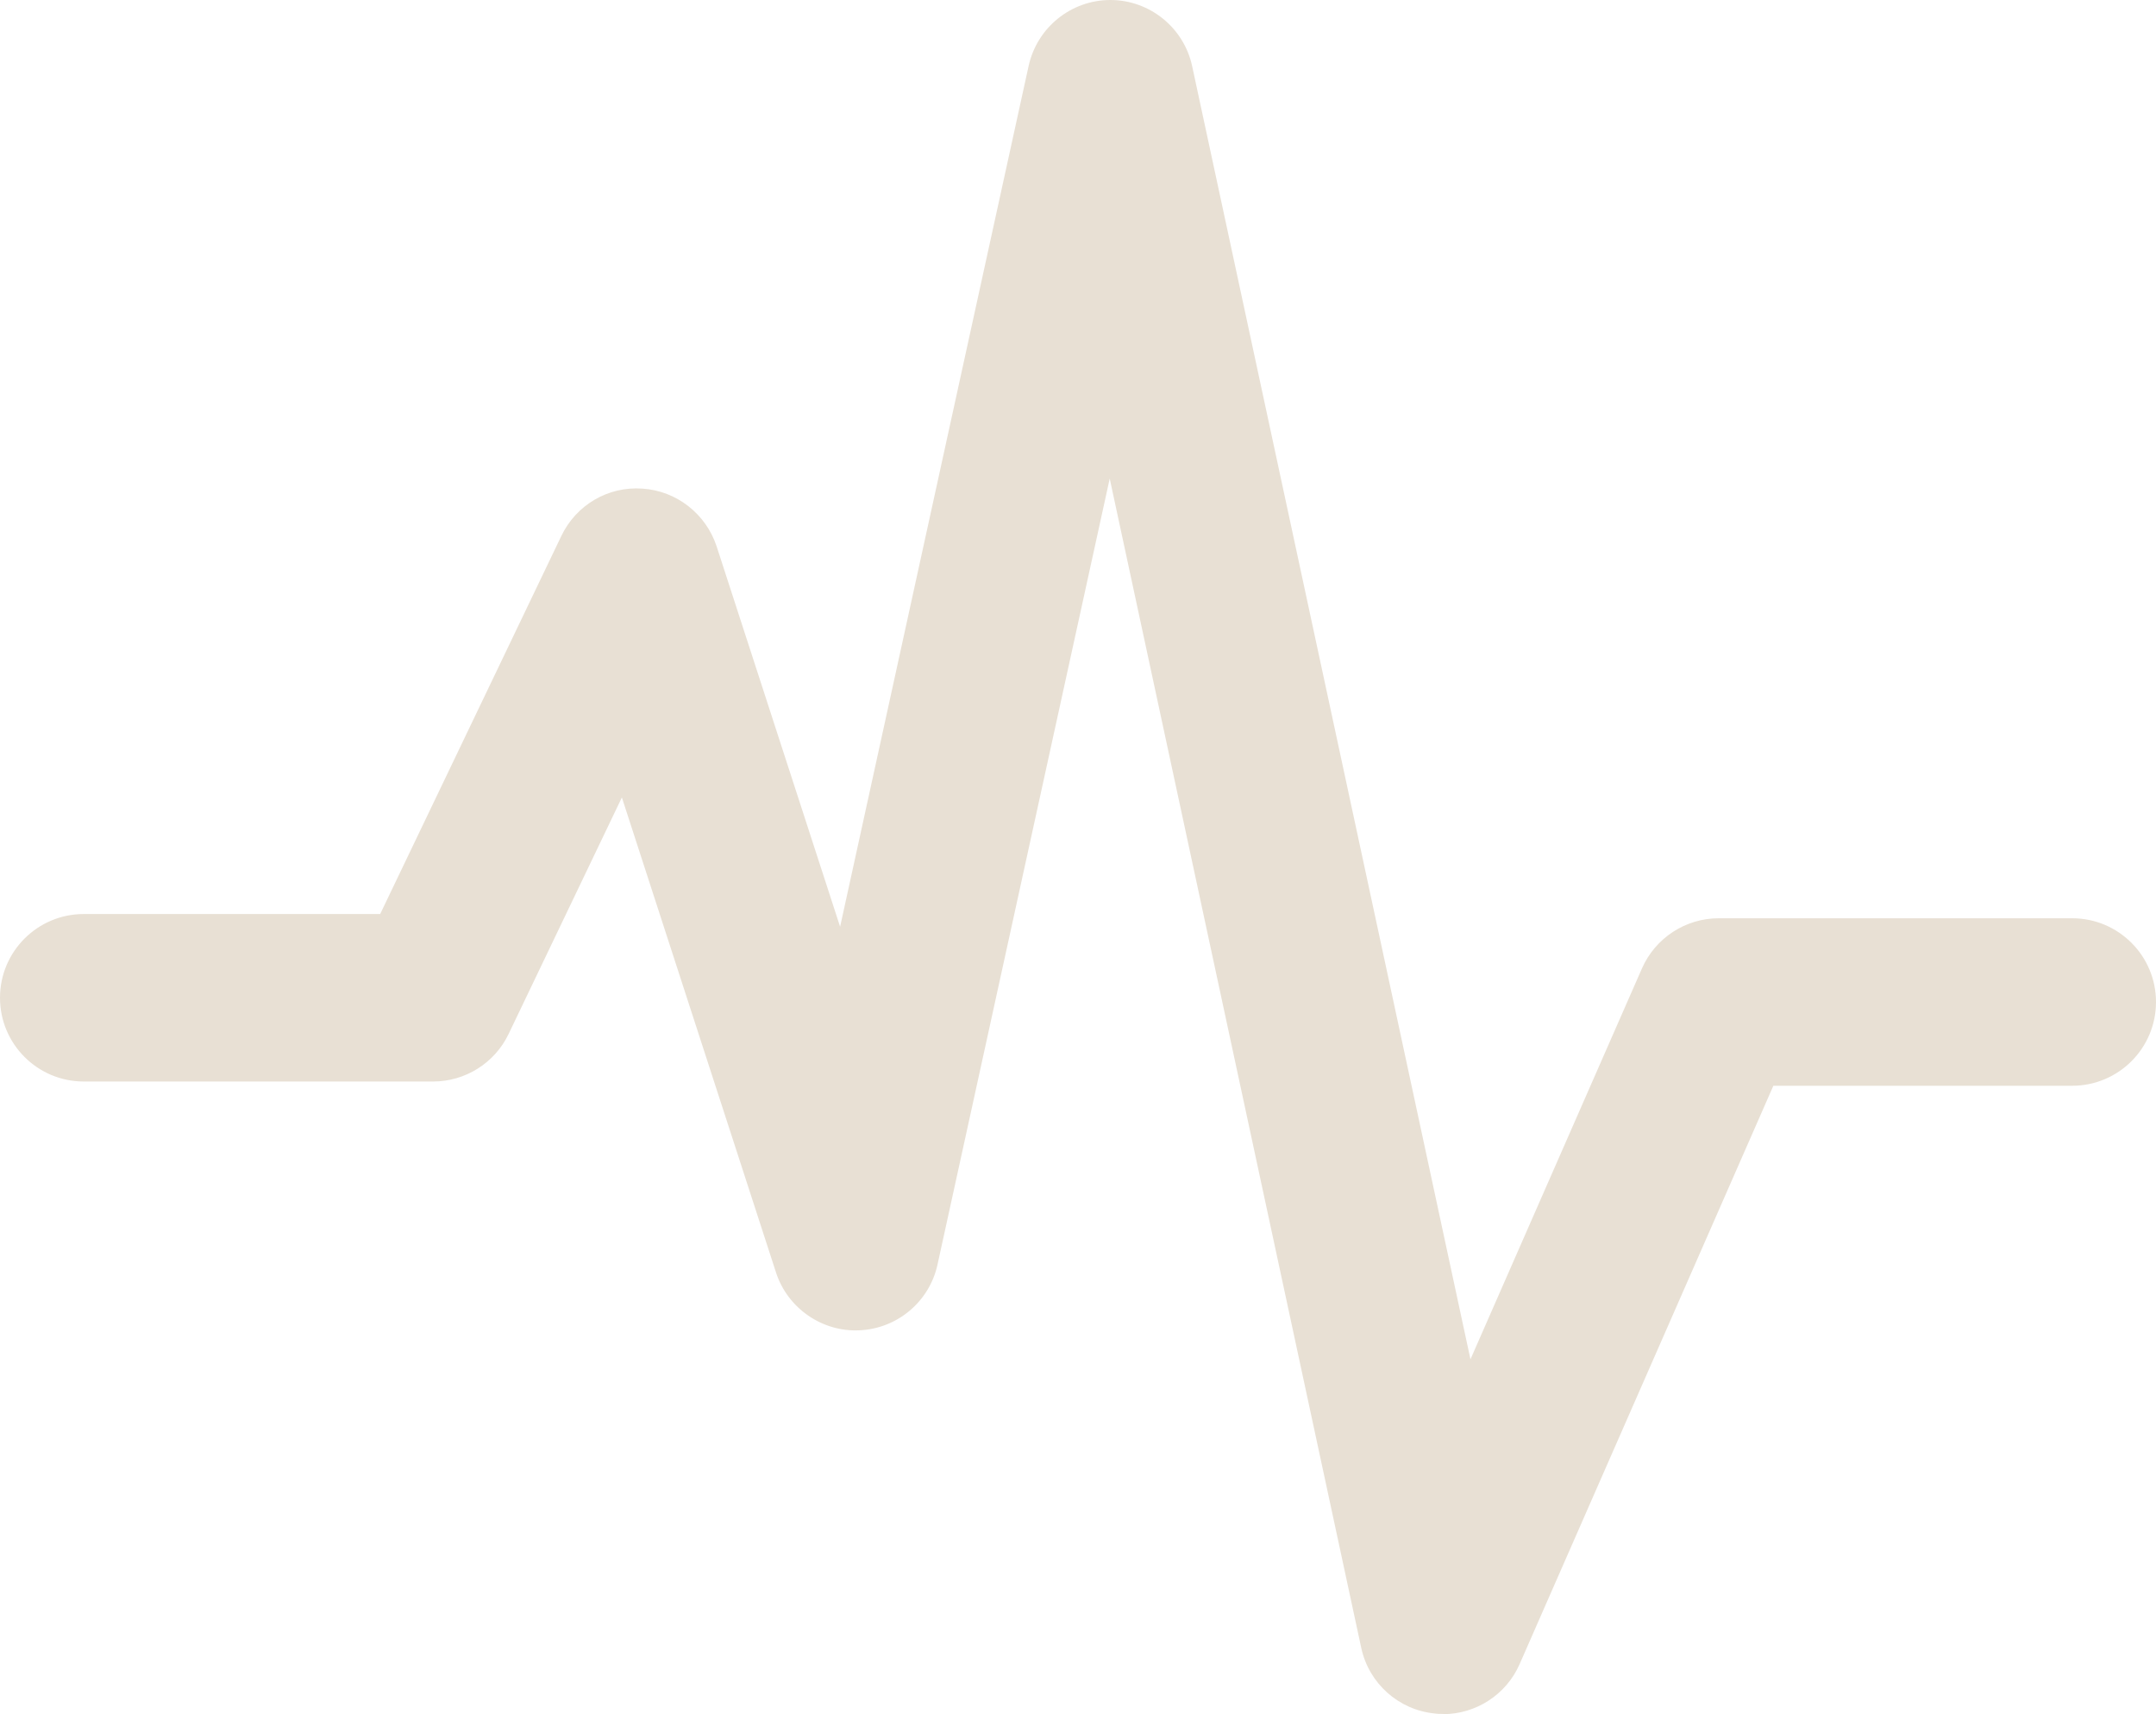
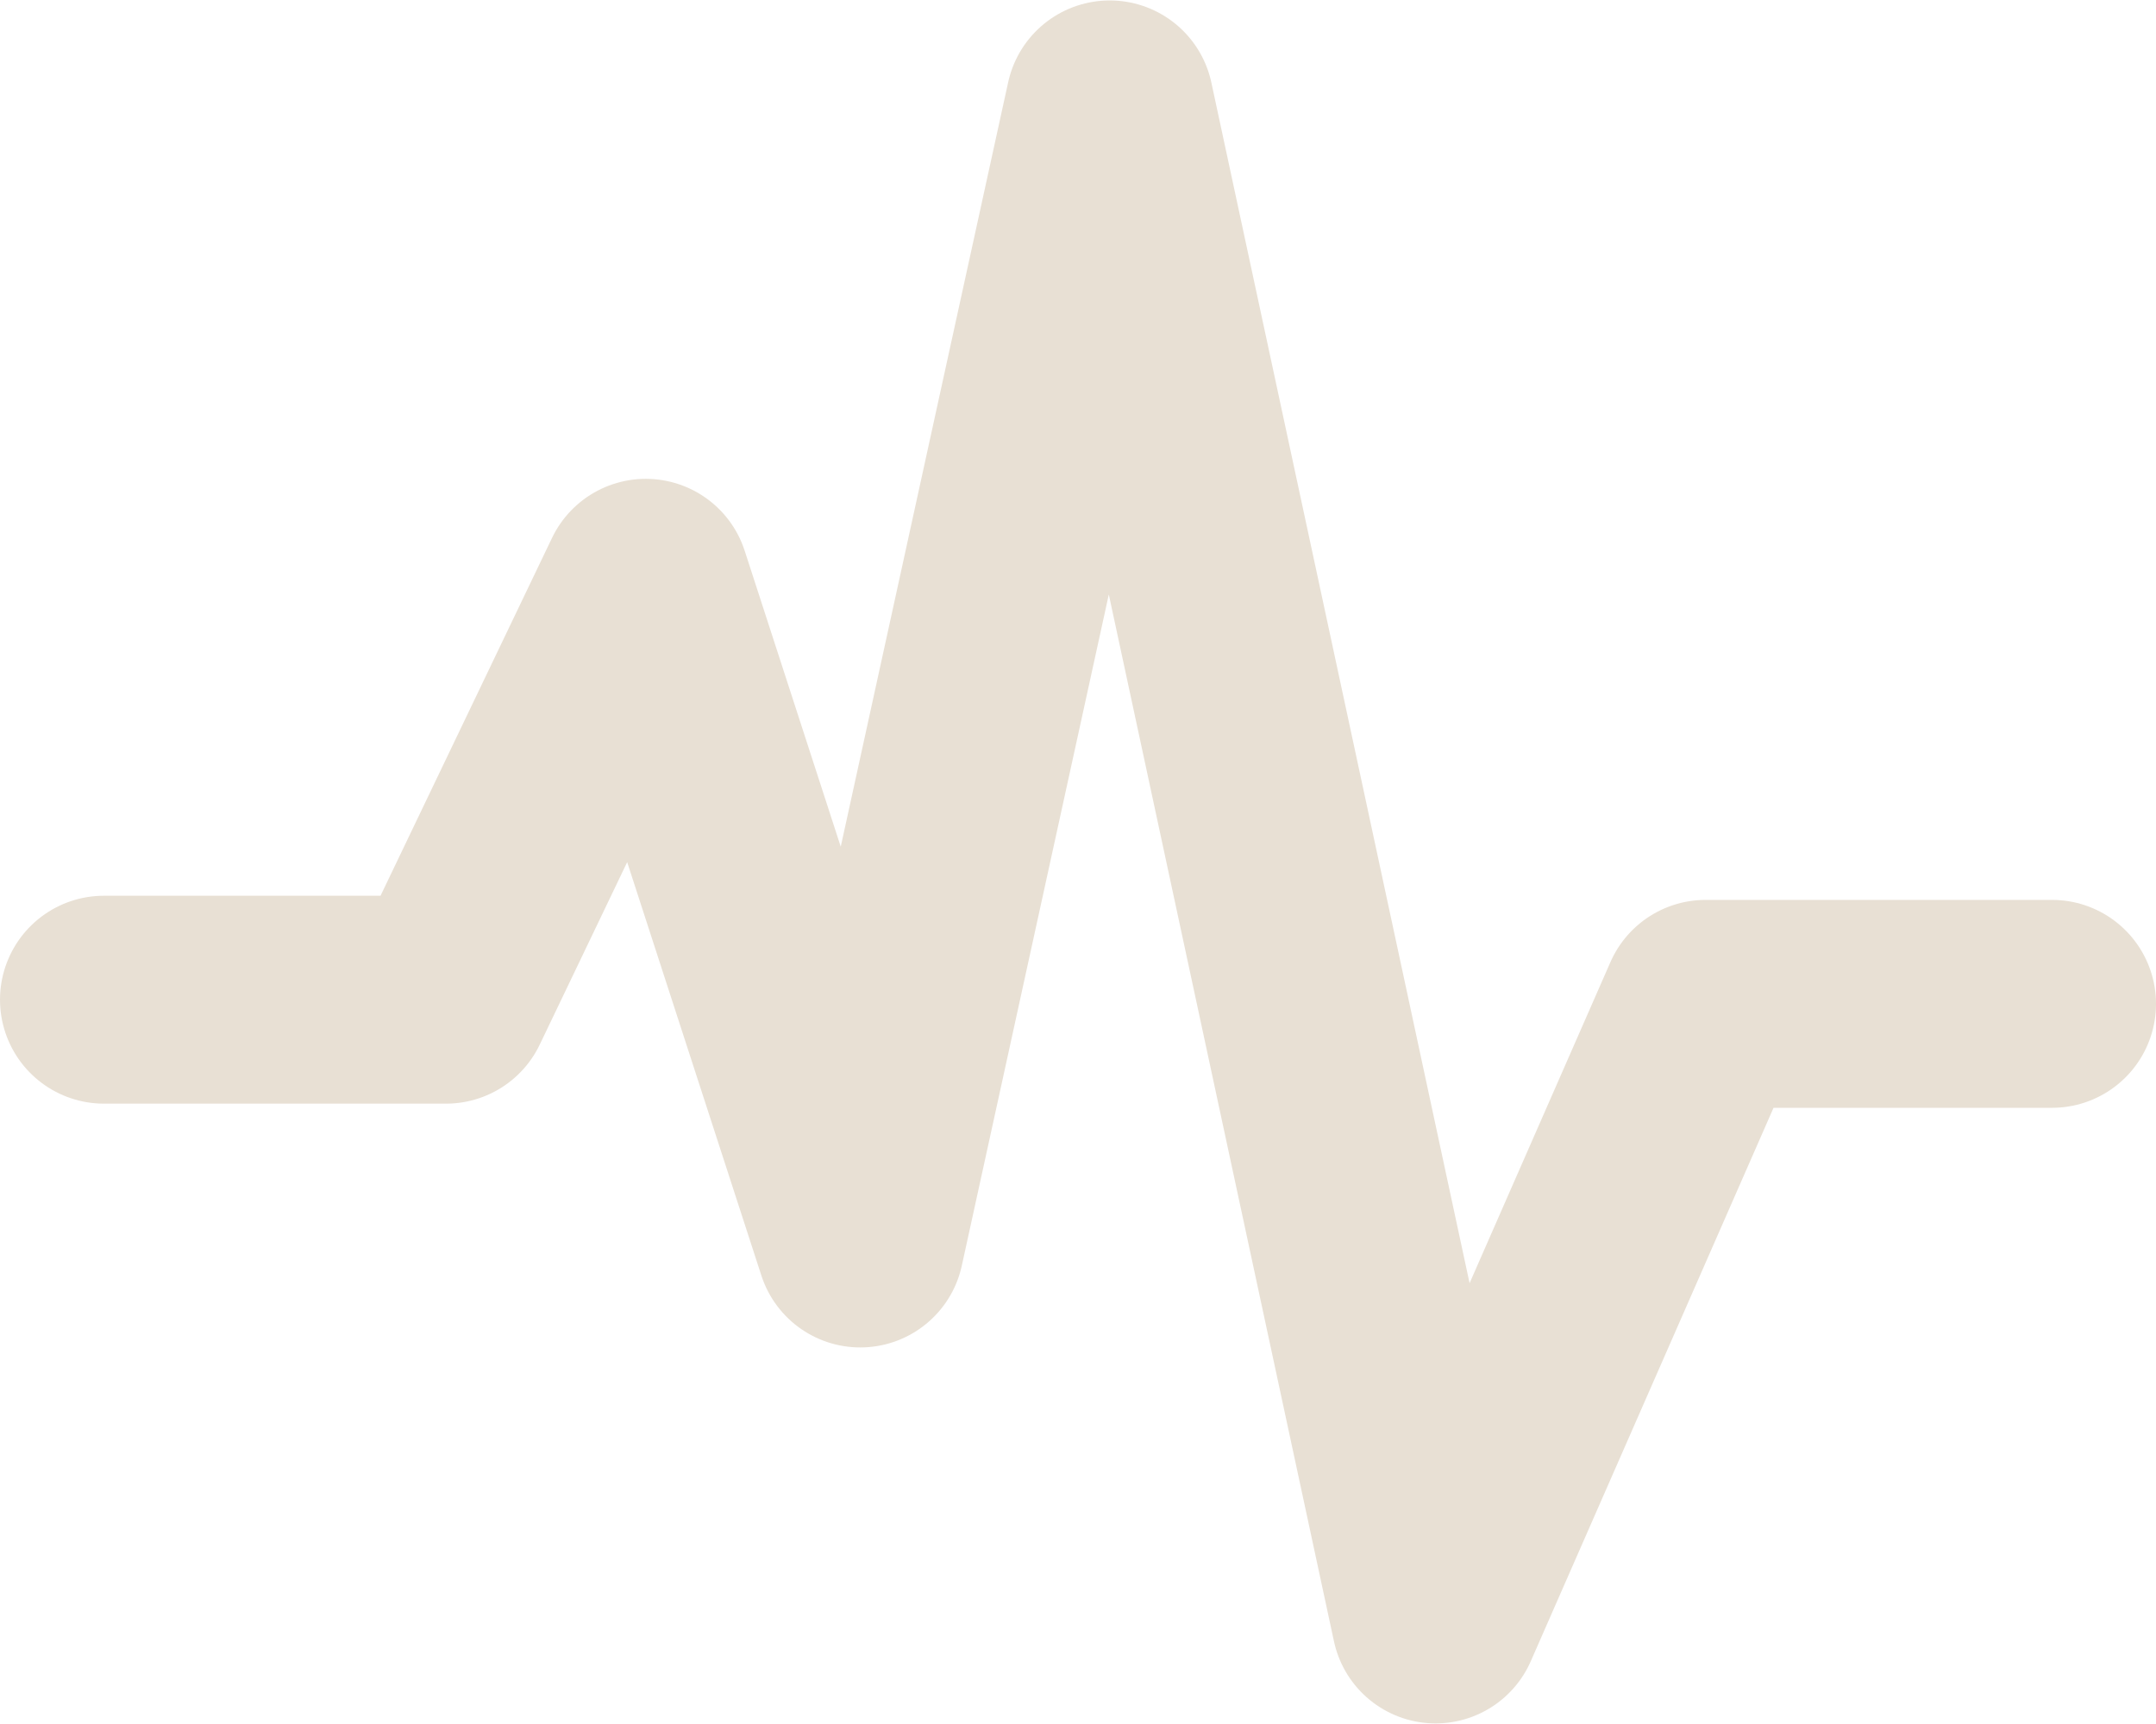
- <svg xmlns="http://www.w3.org/2000/svg" id="Layer_2" data-name="Layer 2" viewBox="0 0 96.52 76.75">
-   <defs>
-     <style>
-       .cls-1 {
-         fill: #e8e0d4;
-       }
-     </style>
-   </defs>
-   <g id="Layer_1-2" data-name="Layer 1">
-     <path class="cls-1" d="M64.61,76.75c-.13,0-.25,0-.38-.02-1.62-.16-2.95-1.35-3.29-2.94l-11.26-52.36-7.71,35.2c-.36,1.65-1.79,2.86-3.48,2.94-1.67.09-3.23-.98-3.75-2.59l-6.9-21.27-5.07,10.59c-.62,1.3-1.94,2.13-3.38,2.13H3.75c-2.07,0-3.75-1.68-3.75-3.75s1.68-3.75,3.75-3.75h13.27l8.11-16.93c.66-1.38,2.08-2.23,3.63-2.12,1.53.1,2.84,1.13,3.32,2.58l5.53,17.04L46.05,2.95c.38-1.72,1.9-2.95,3.66-2.95h0c1.76,0,3.29,1.24,3.66,2.96l12.46,57.91,7.68-17.51c.6-1.36,1.95-2.24,3.43-2.24h15.83c2.07,0,3.75,1.68,3.75,3.75s-1.68,3.75-3.75,3.75h-13.38l-11.36,25.9c-.6,1.37-1.96,2.24-3.43,2.24Z" />
-   </g>
+ <svg xmlns="http://www.w3.org/2000/svg" viewBox="-1 -1 98.52 78.75" fill="none" stroke="#e8e0d4" stroke-width="9.5" stroke-linecap="round" stroke-linejoin="round">
+   <path d="M3.75,44.68 L19.38,44.68 L28.51,25.63 L38.31,55.82 L49.71,3.77 L64.6,73 L76.94,44.87 L92.77,44.87" />
</svg>
